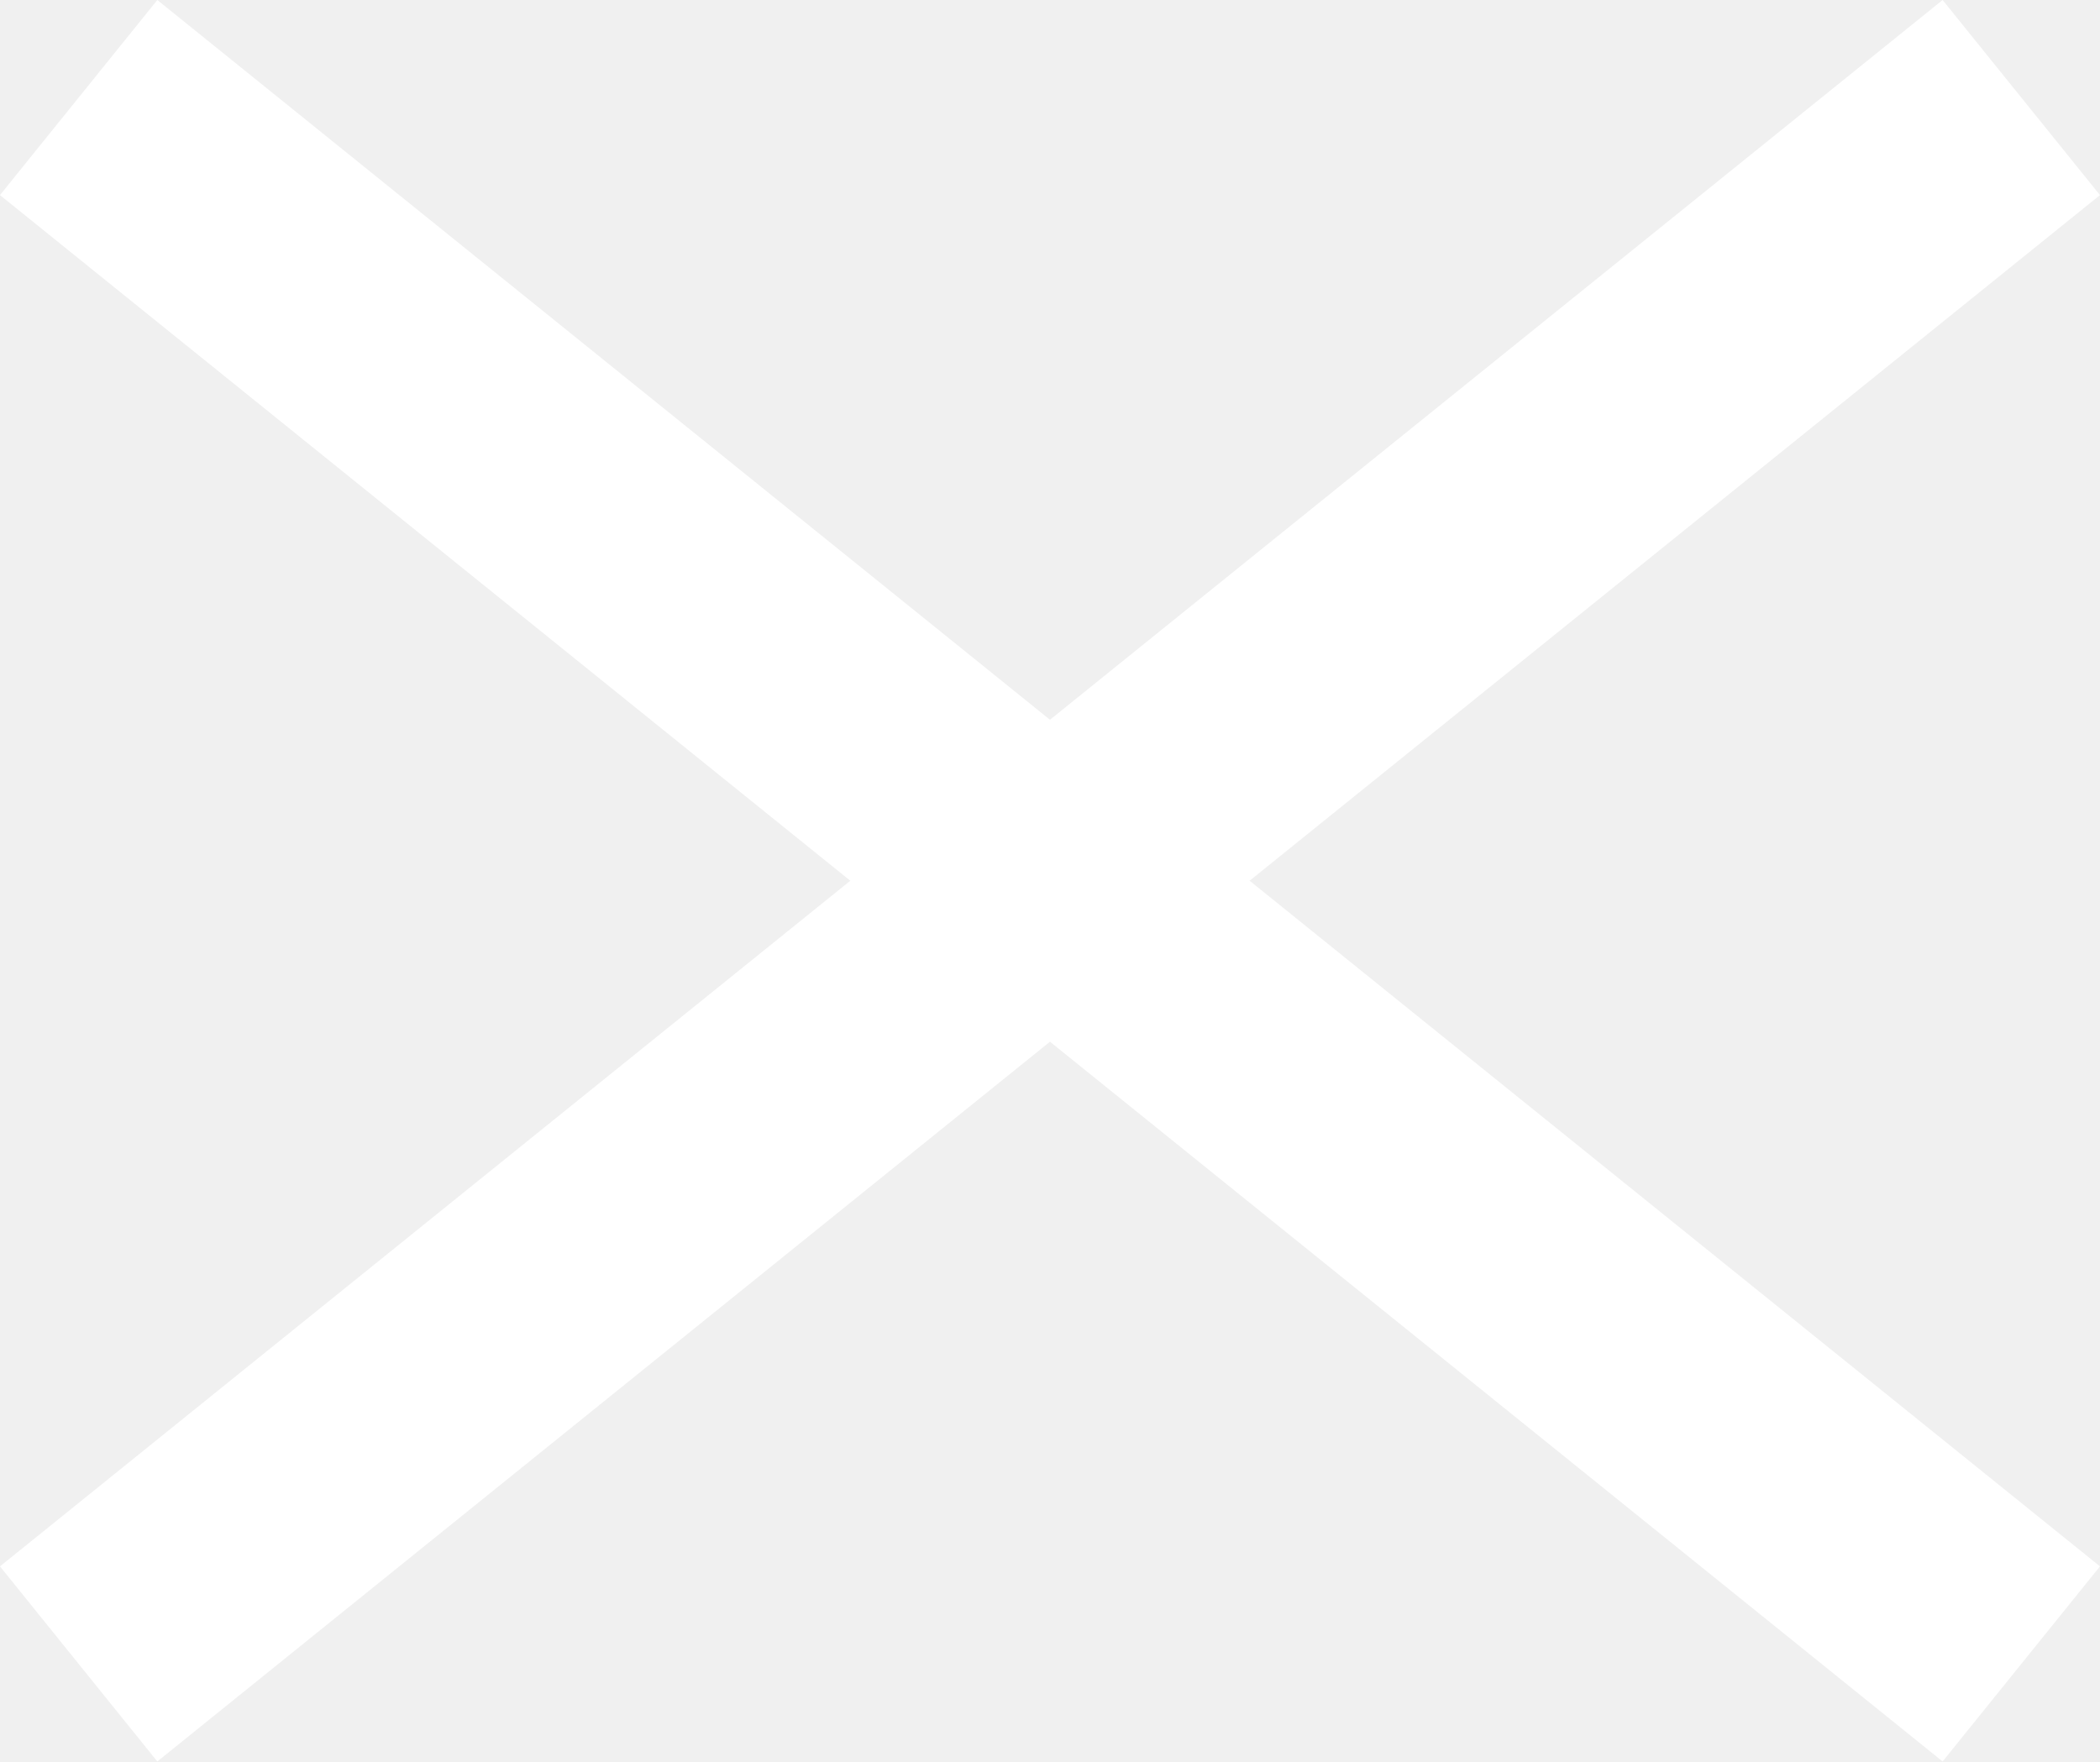
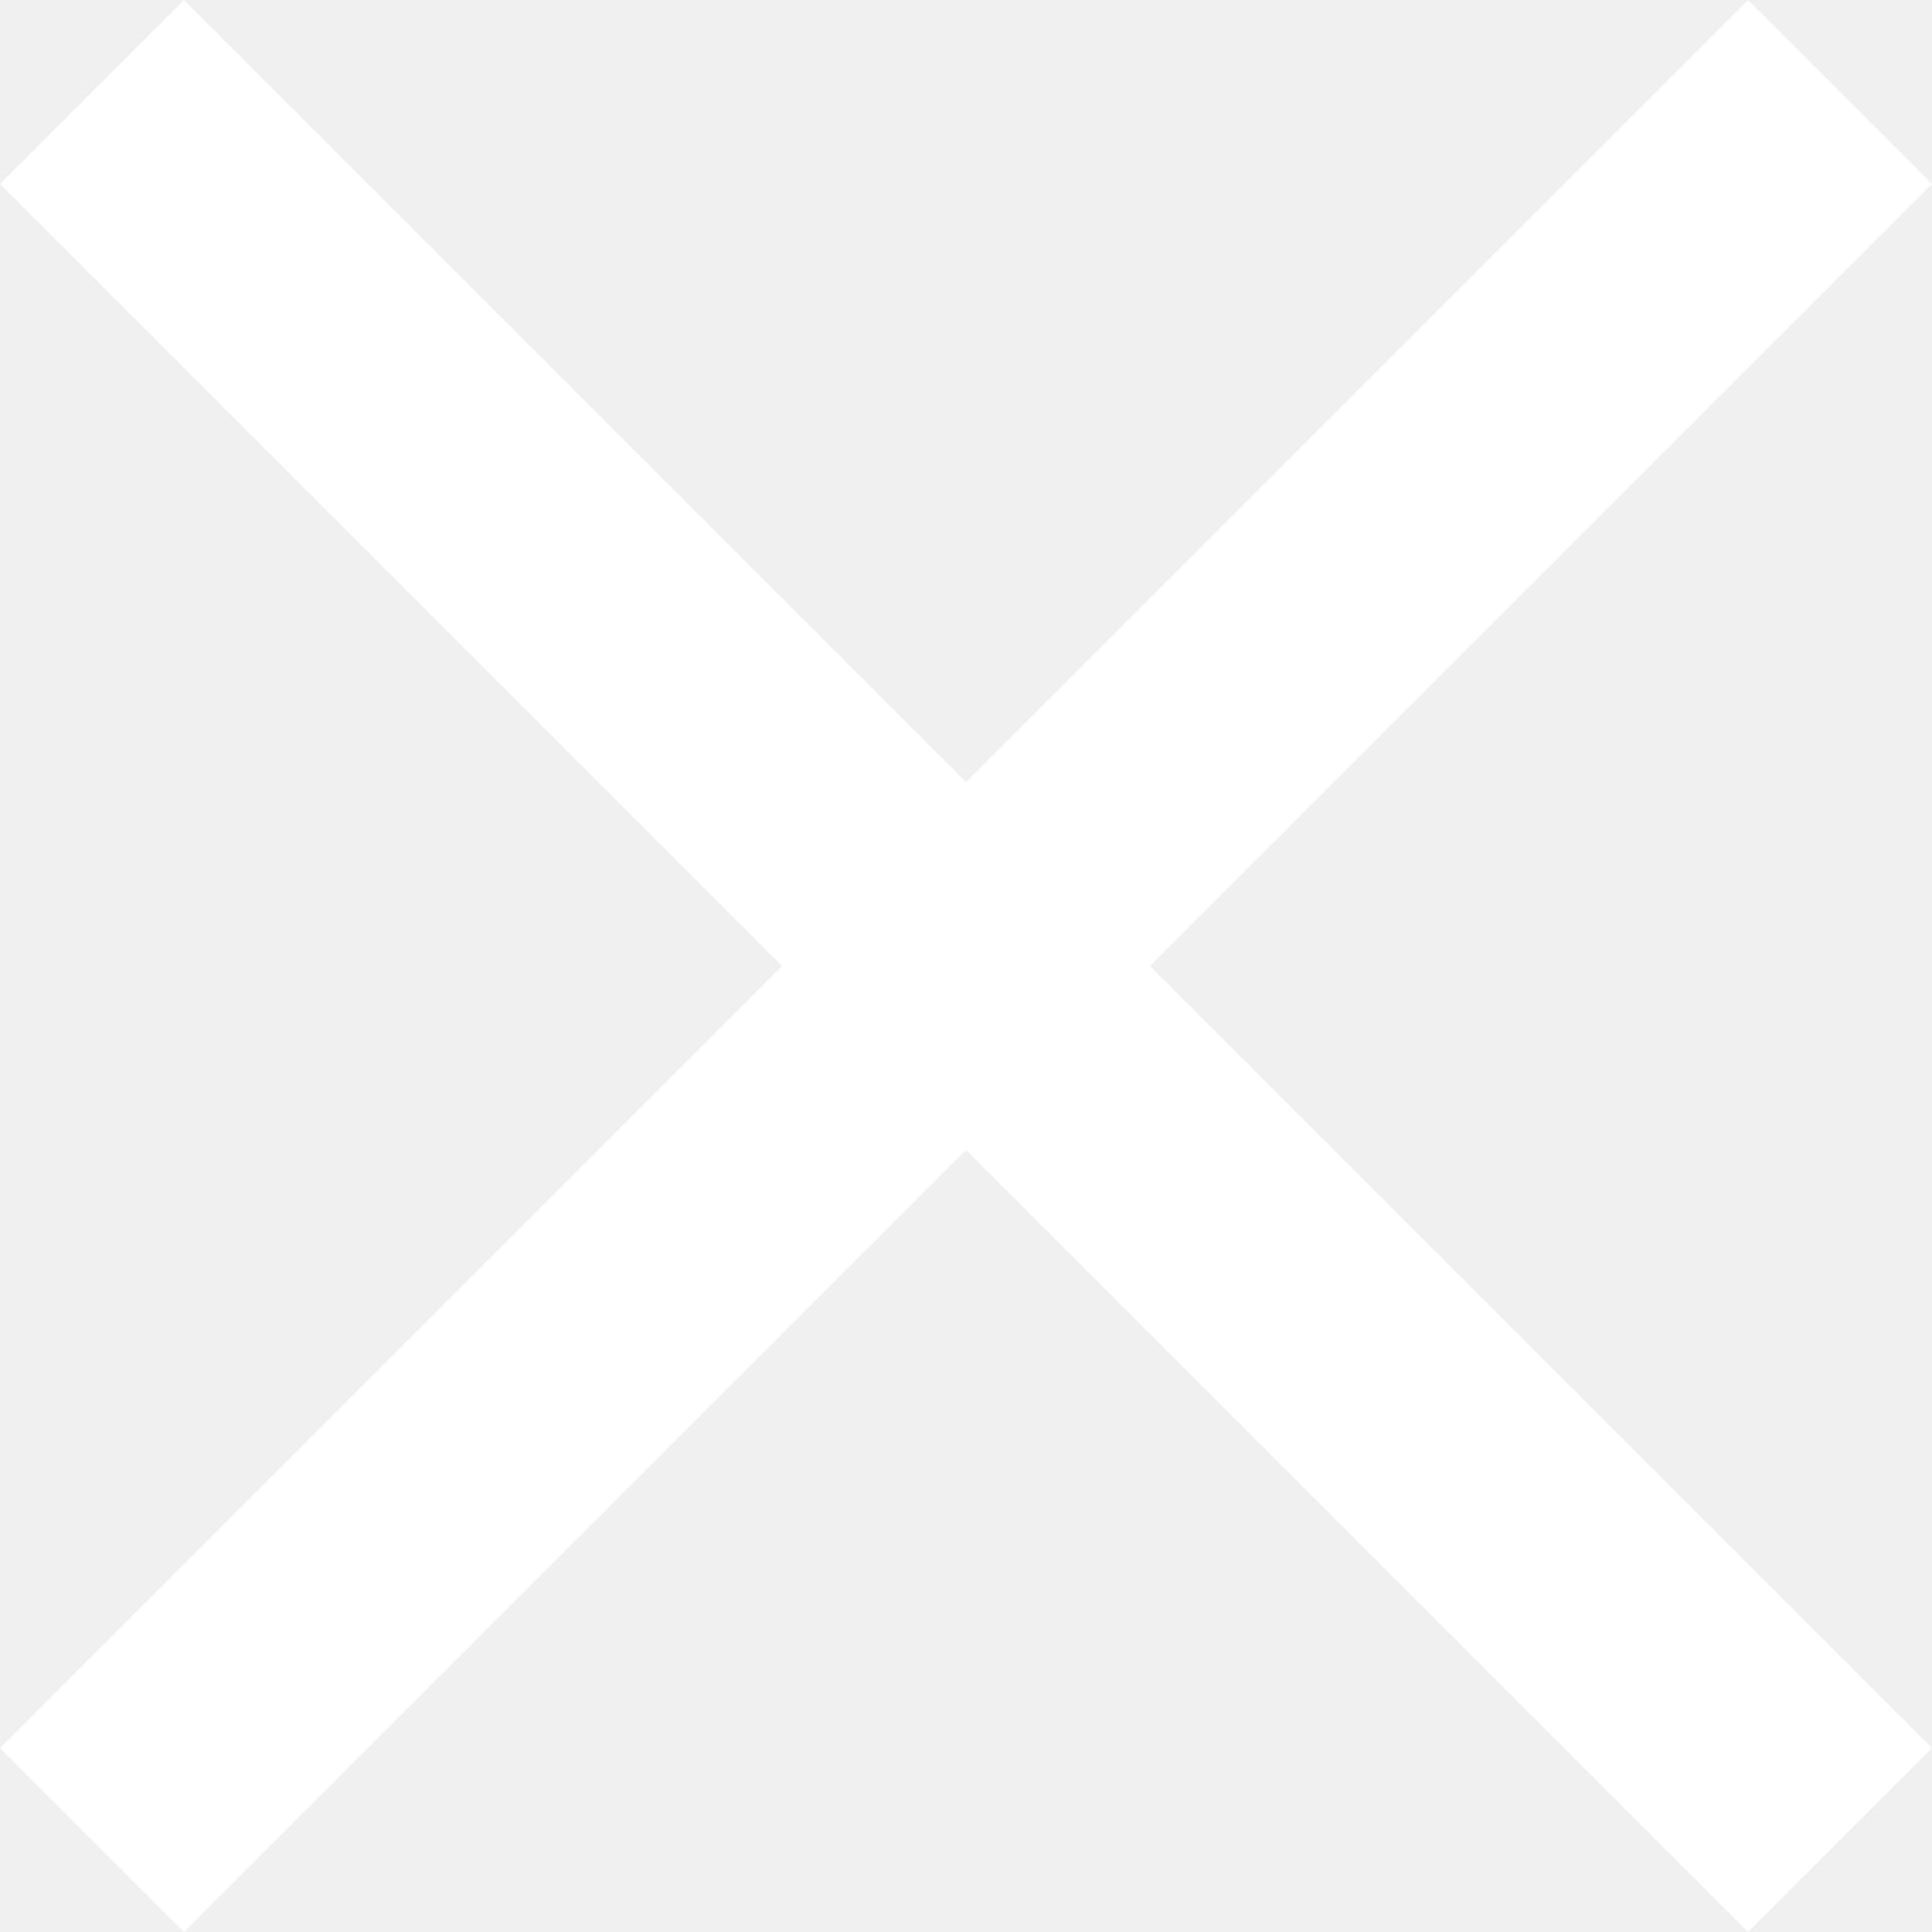
- <svg xmlns="http://www.w3.org/2000/svg" width="33.511" height="28.114" viewBox="0 0 33.511 28.114">
-   <g id="menu_close" transform="translate(1.255 1.557)">
-     <g id="menu_close-2" data-name="menu_close">
-       <line id="Línea_22" data-name="Línea 22" y1="25" x2="31" fill="none" stroke="#fff" stroke-width="4" />
-     </g>
-     <line id="Línea_23" data-name="Línea 23" x1="31" y1="25" fill="none" stroke="#fff" stroke-width="4" />
-   </g>
+ <svg xmlns="http://www.w3.org/2000/svg" id="Componente_37_1" data-name="Componente 37 – 1" width="29.698" height="29.698" viewBox="0 0 29.698 29.698">
+   <rect id="Rectángulo_32" data-name="Rectángulo 32" width="4" height="38" transform="translate(26.87 0) rotate(45)" fill="#fff" />
+   <rect id="Rectángulo_33" data-name="Rectángulo 33" width="4" height="38" transform="translate(0 2.828) rotate(-45)" fill="#fff" />
</svg>
